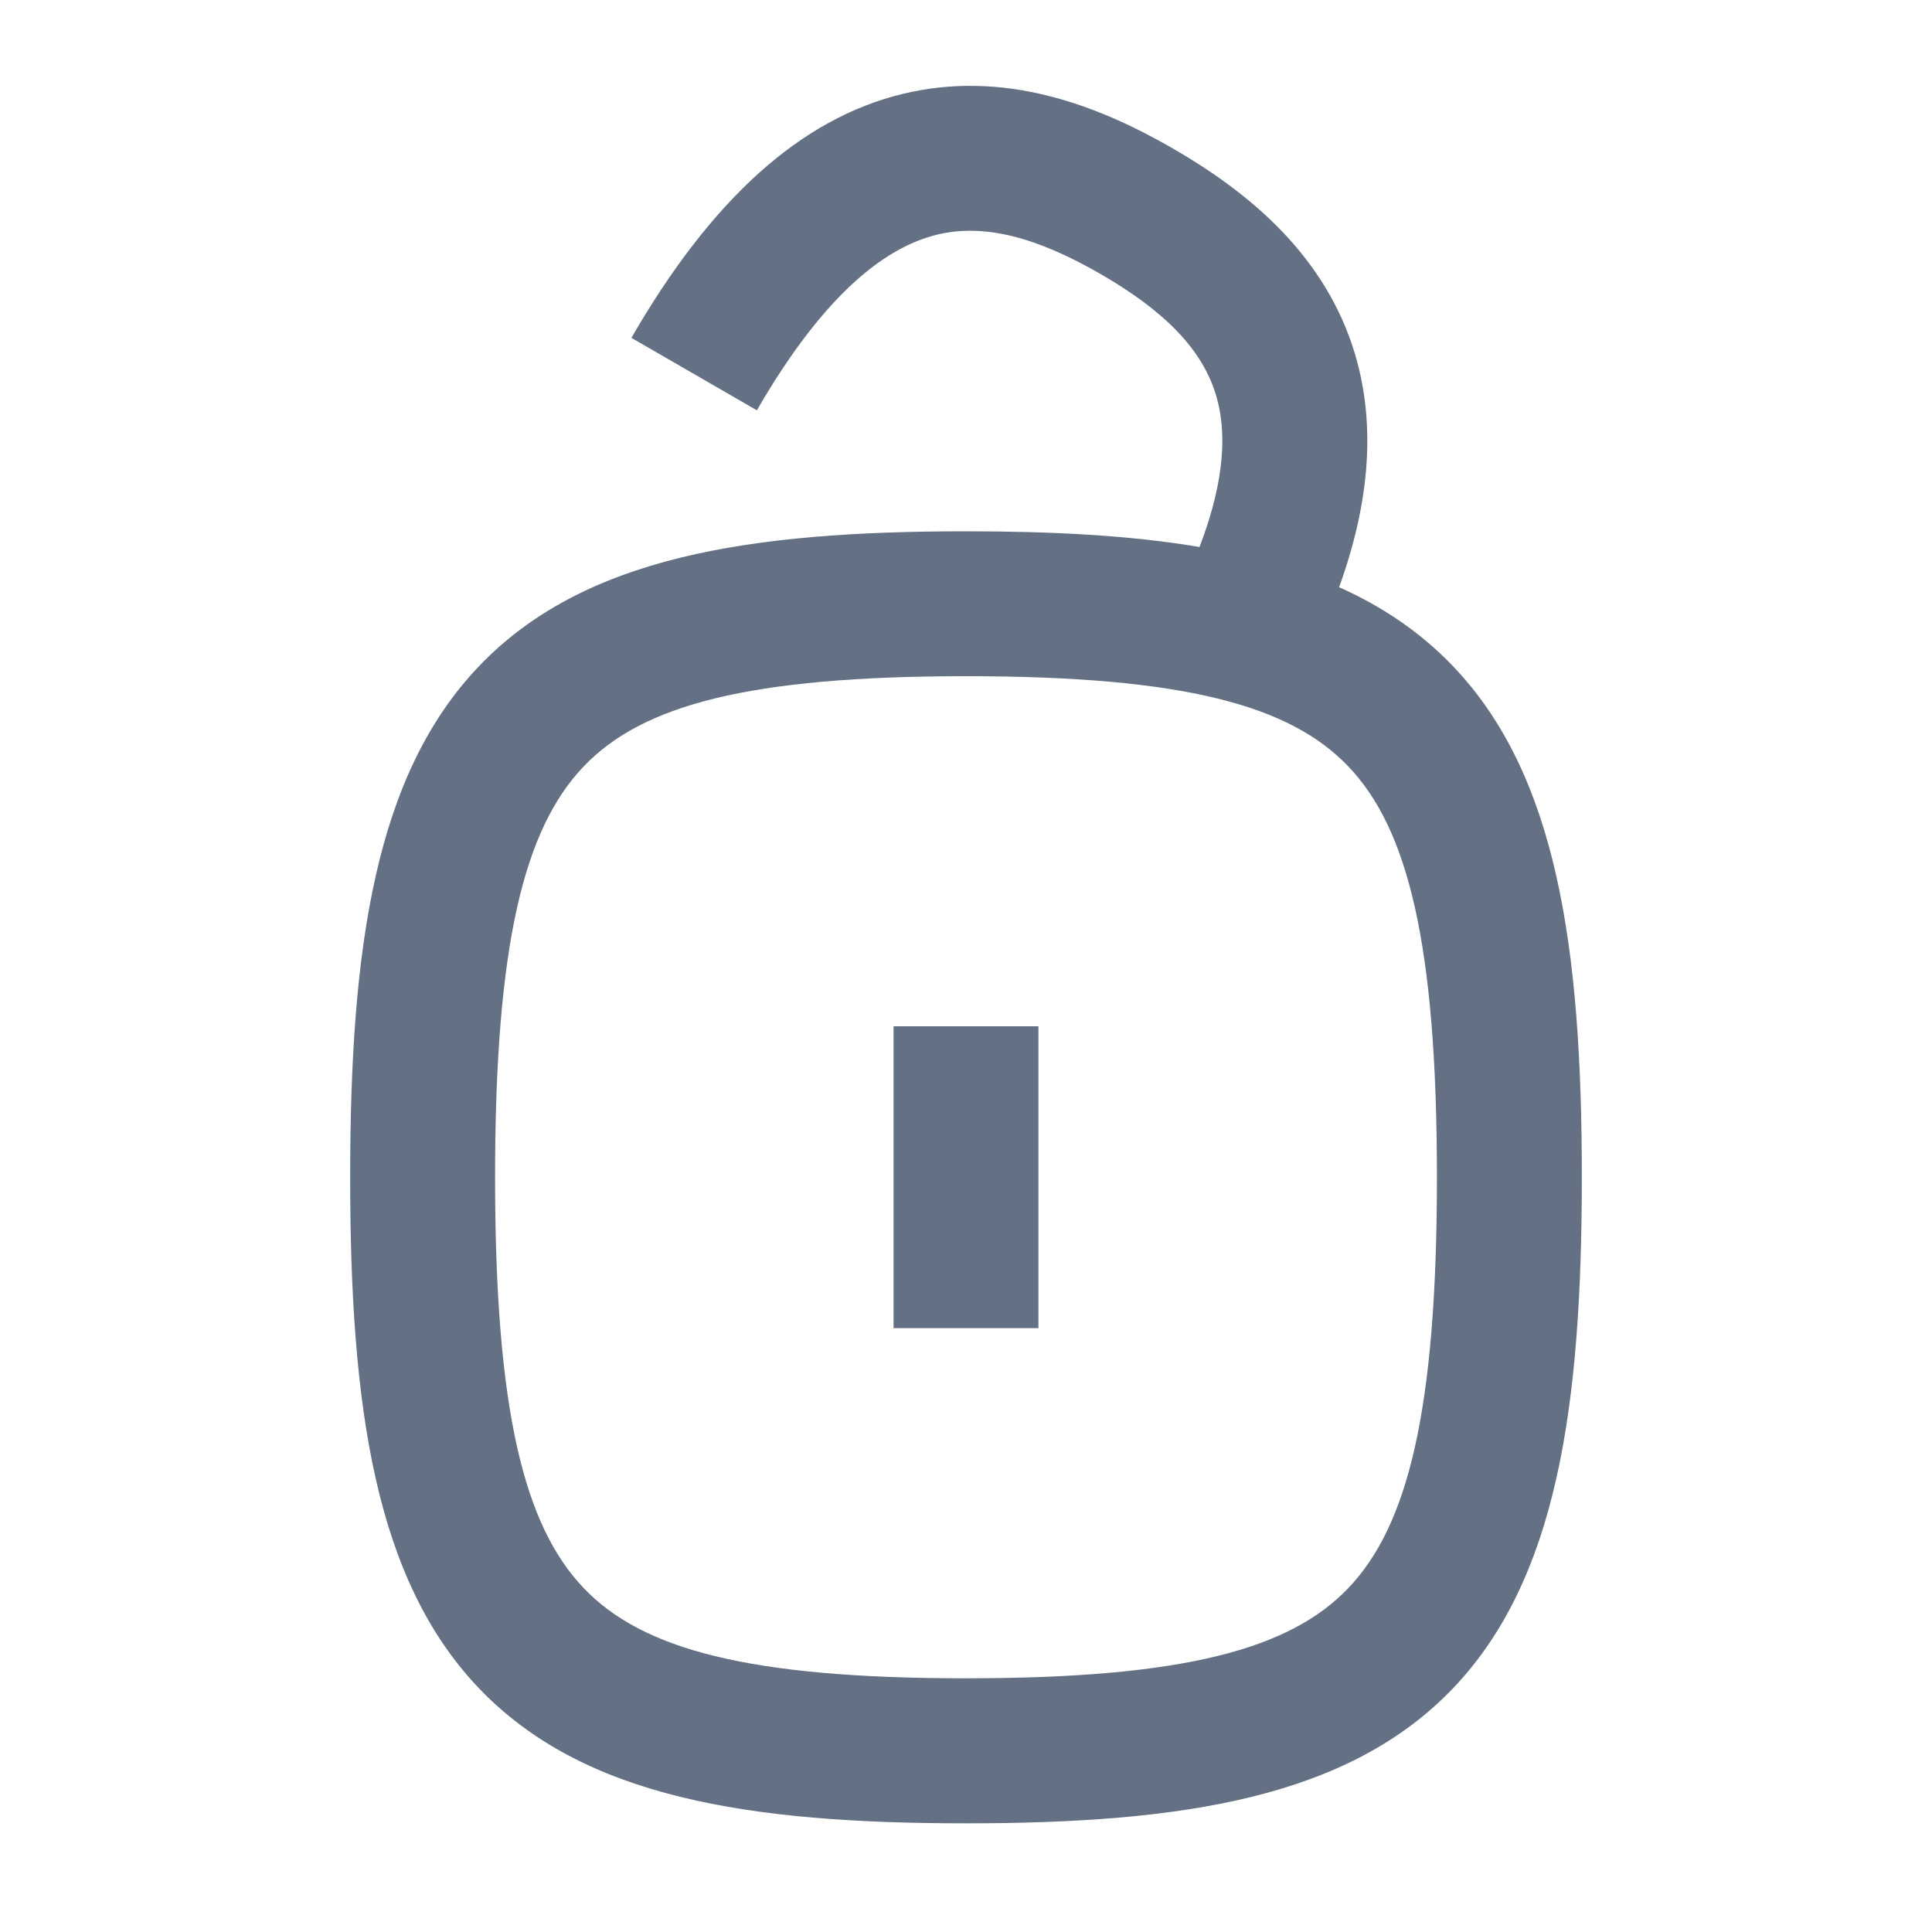
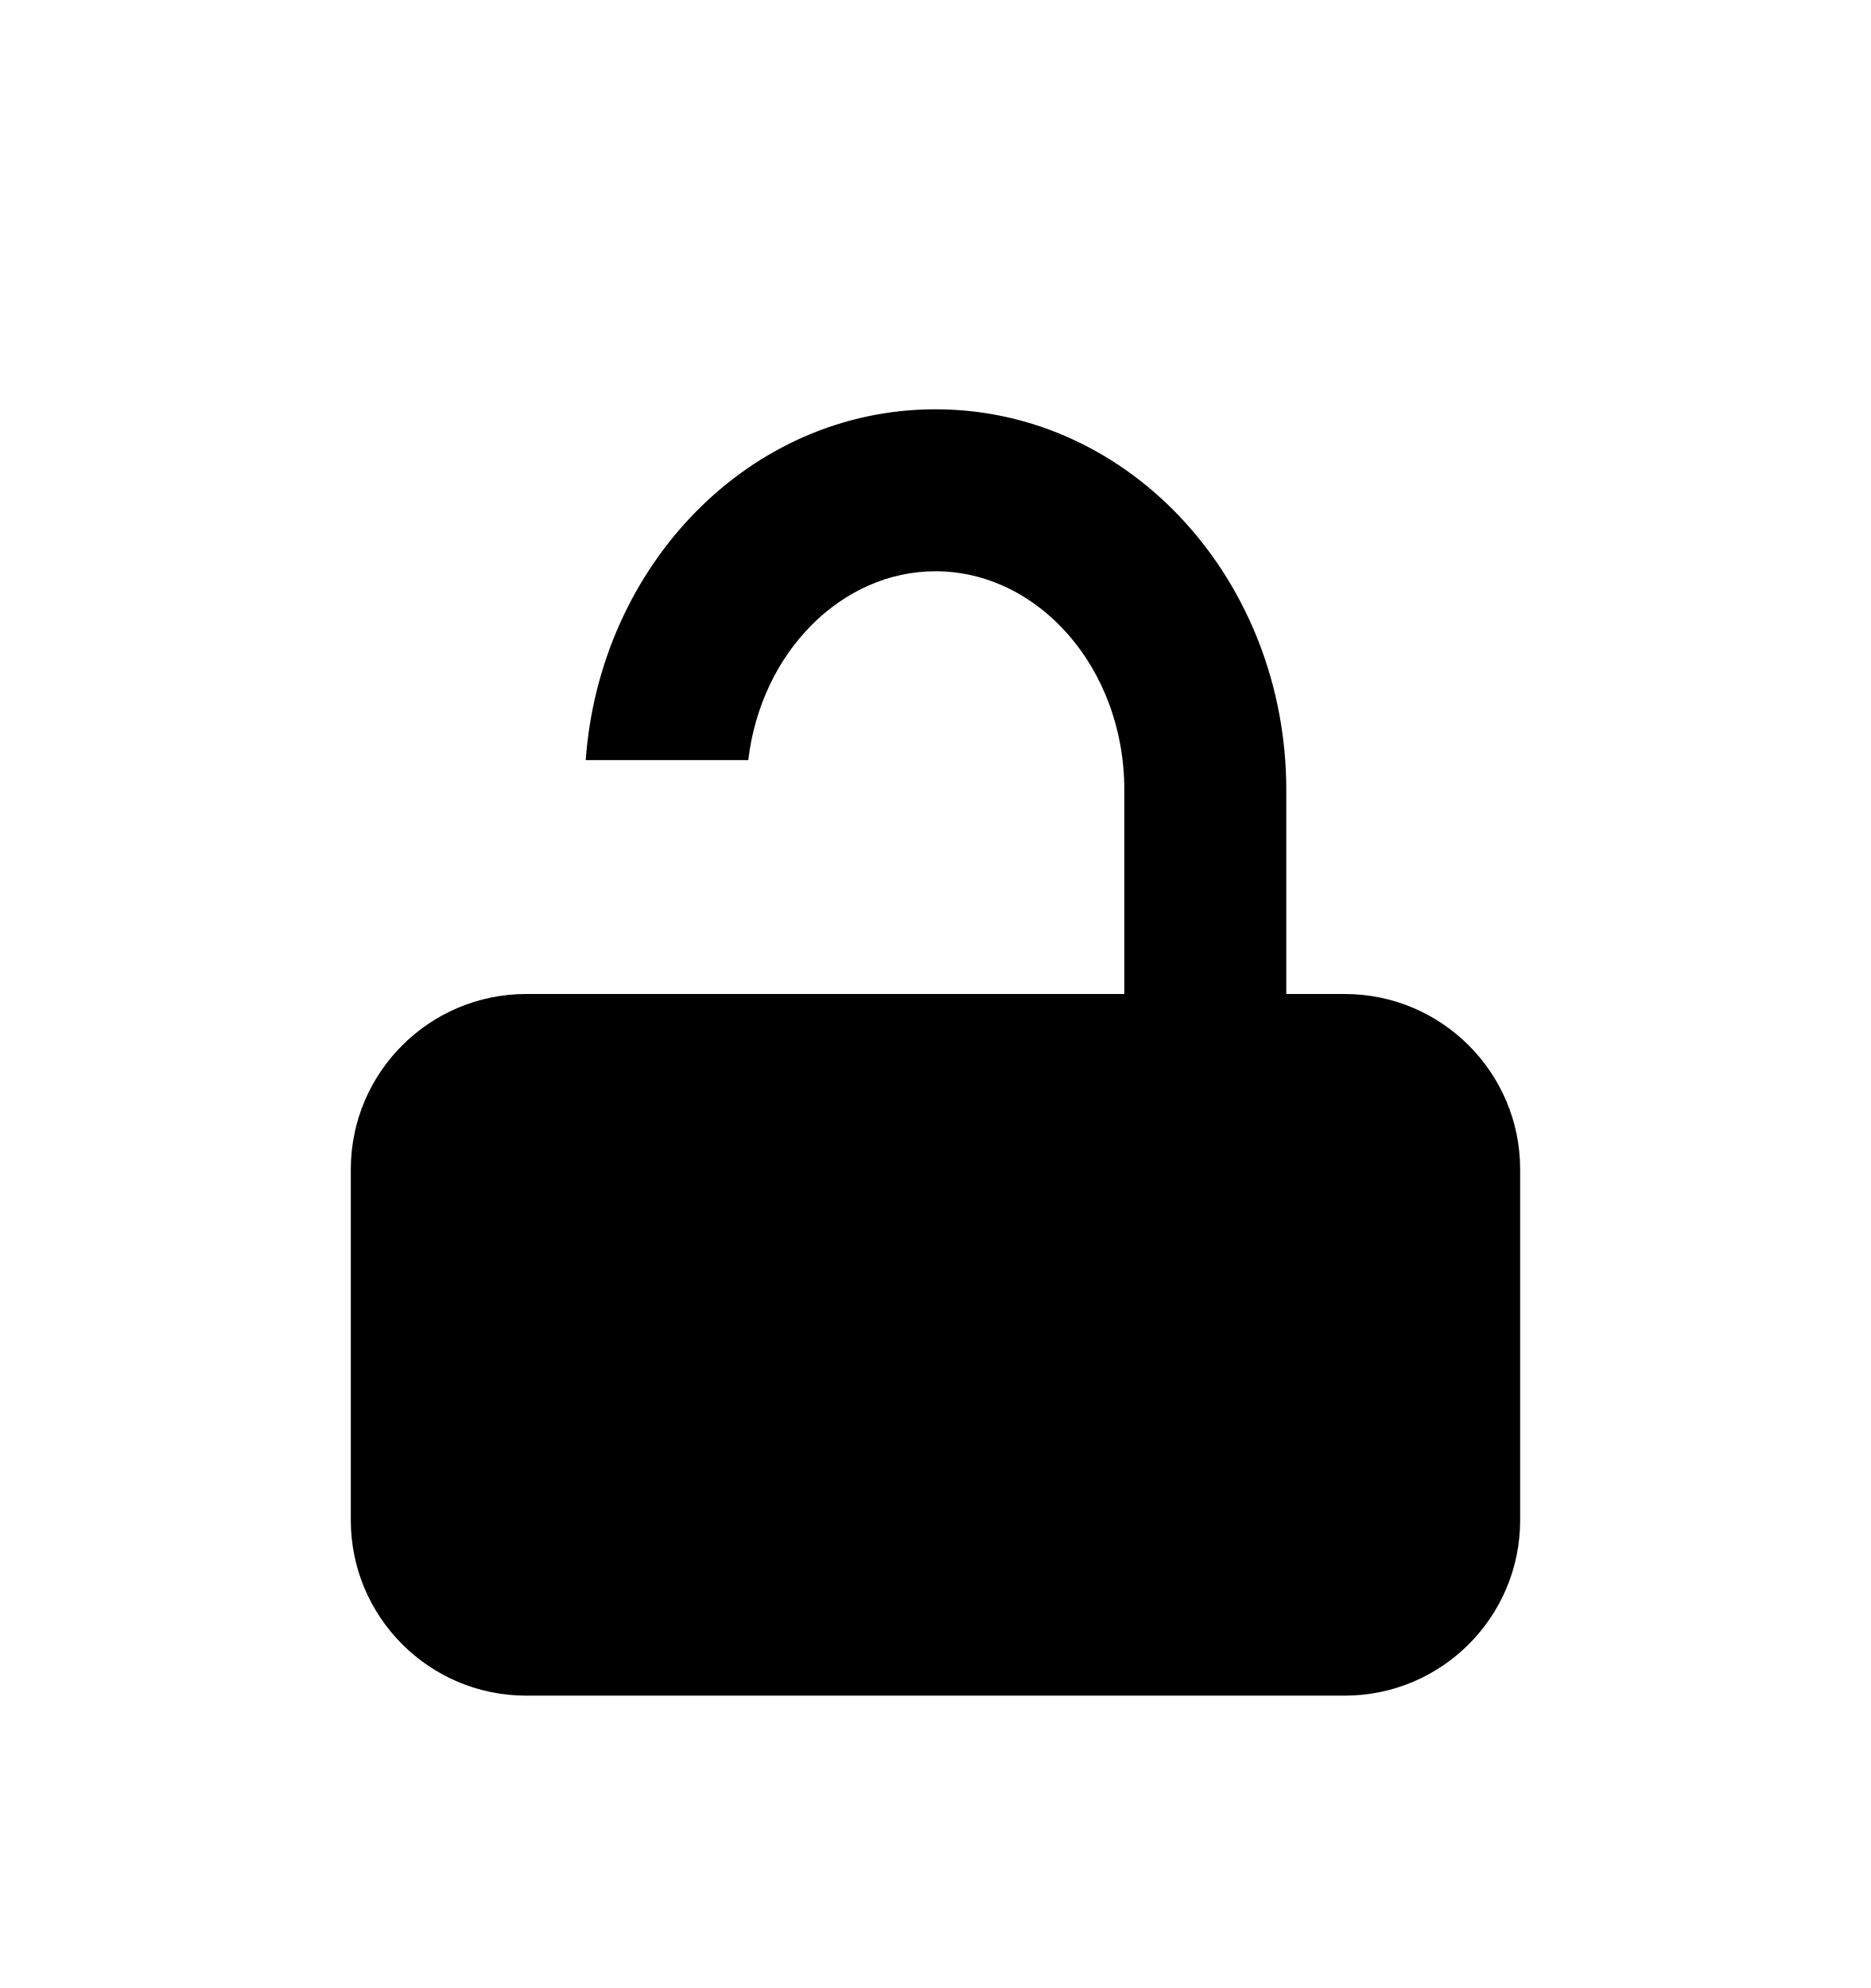
- <svg xmlns="http://www.w3.org/2000/svg" width="16" height="16" viewBox="0 0 16 16" fill="none">
-   <path fill-rule="evenodd" clip-rule="evenodd" d="M7.474 0.778C8.312 0.574 9.085 0.867 9.714 1.23C10.342 1.593 10.982 2.116 11.225 2.944C11.391 3.513 11.348 4.149 11.09 4.863C11.451 5.024 11.766 5.238 12.034 5.518C12.891 6.416 13.1 7.837 13.1 9.75C13.1 11.662 12.891 13.083 12.034 13.981C11.166 14.889 9.795 15.1 8 15.1C6.205 15.1 4.833 14.889 3.966 13.981C3.109 13.083 2.9 11.662 2.9 9.75C2.9 7.837 3.109 6.416 3.966 5.518C4.833 4.61 6.205 4.4 8 4.4C8.713 4.4 9.359 4.433 9.934 4.53C10.155 3.953 10.154 3.557 10.073 3.281C9.96 2.893 9.642 2.574 9.114 2.269C8.585 1.964 8.15 1.848 7.758 1.944C7.369 2.039 6.854 2.383 6.268 3.398L5.229 2.798C5.893 1.647 6.632 0.983 7.474 0.778ZM4.834 6.347C4.341 6.863 4.1 7.816 4.1 9.75C4.1 11.683 4.341 12.636 4.834 13.152C5.317 13.658 6.195 13.899 8 13.899C9.805 13.899 10.683 13.658 11.166 13.152C11.659 12.636 11.9 11.683 11.9 9.75C11.9 7.816 11.659 6.863 11.166 6.347C10.683 5.841 9.805 5.6 8 5.6C6.195 5.6 5.317 5.841 4.834 6.347ZM7.4 8.499V10.999H8.6V8.499H7.4Z" fill="#647084" />
+ <svg xmlns="http://www.w3.org/2000/svg" width="16" height="17" viewBox="0 0 16 17" fill="none">
+   <path fill-rule="evenodd" clip-rule="evenodd" d="M8 3.5C6.407 3.5 5.129 4.834 5.009 6.5H6.399C6.508 5.576 7.198 4.885 8 4.885C8.875 4.885 9.615 5.707 9.615 6.756V8.5H7H6.385H5H4.5C3.672 8.5 3 9.172 3 10V13C3 13.828 3.672 14.5 4.5 14.5H11.5C12.328 14.5 13 13.828 13 13V10C13 9.172 12.328 8.5 11.5 8.5H11V6.756C11 4.973 9.674 3.5 8 3.5Z" fill="black" />
</svg>
